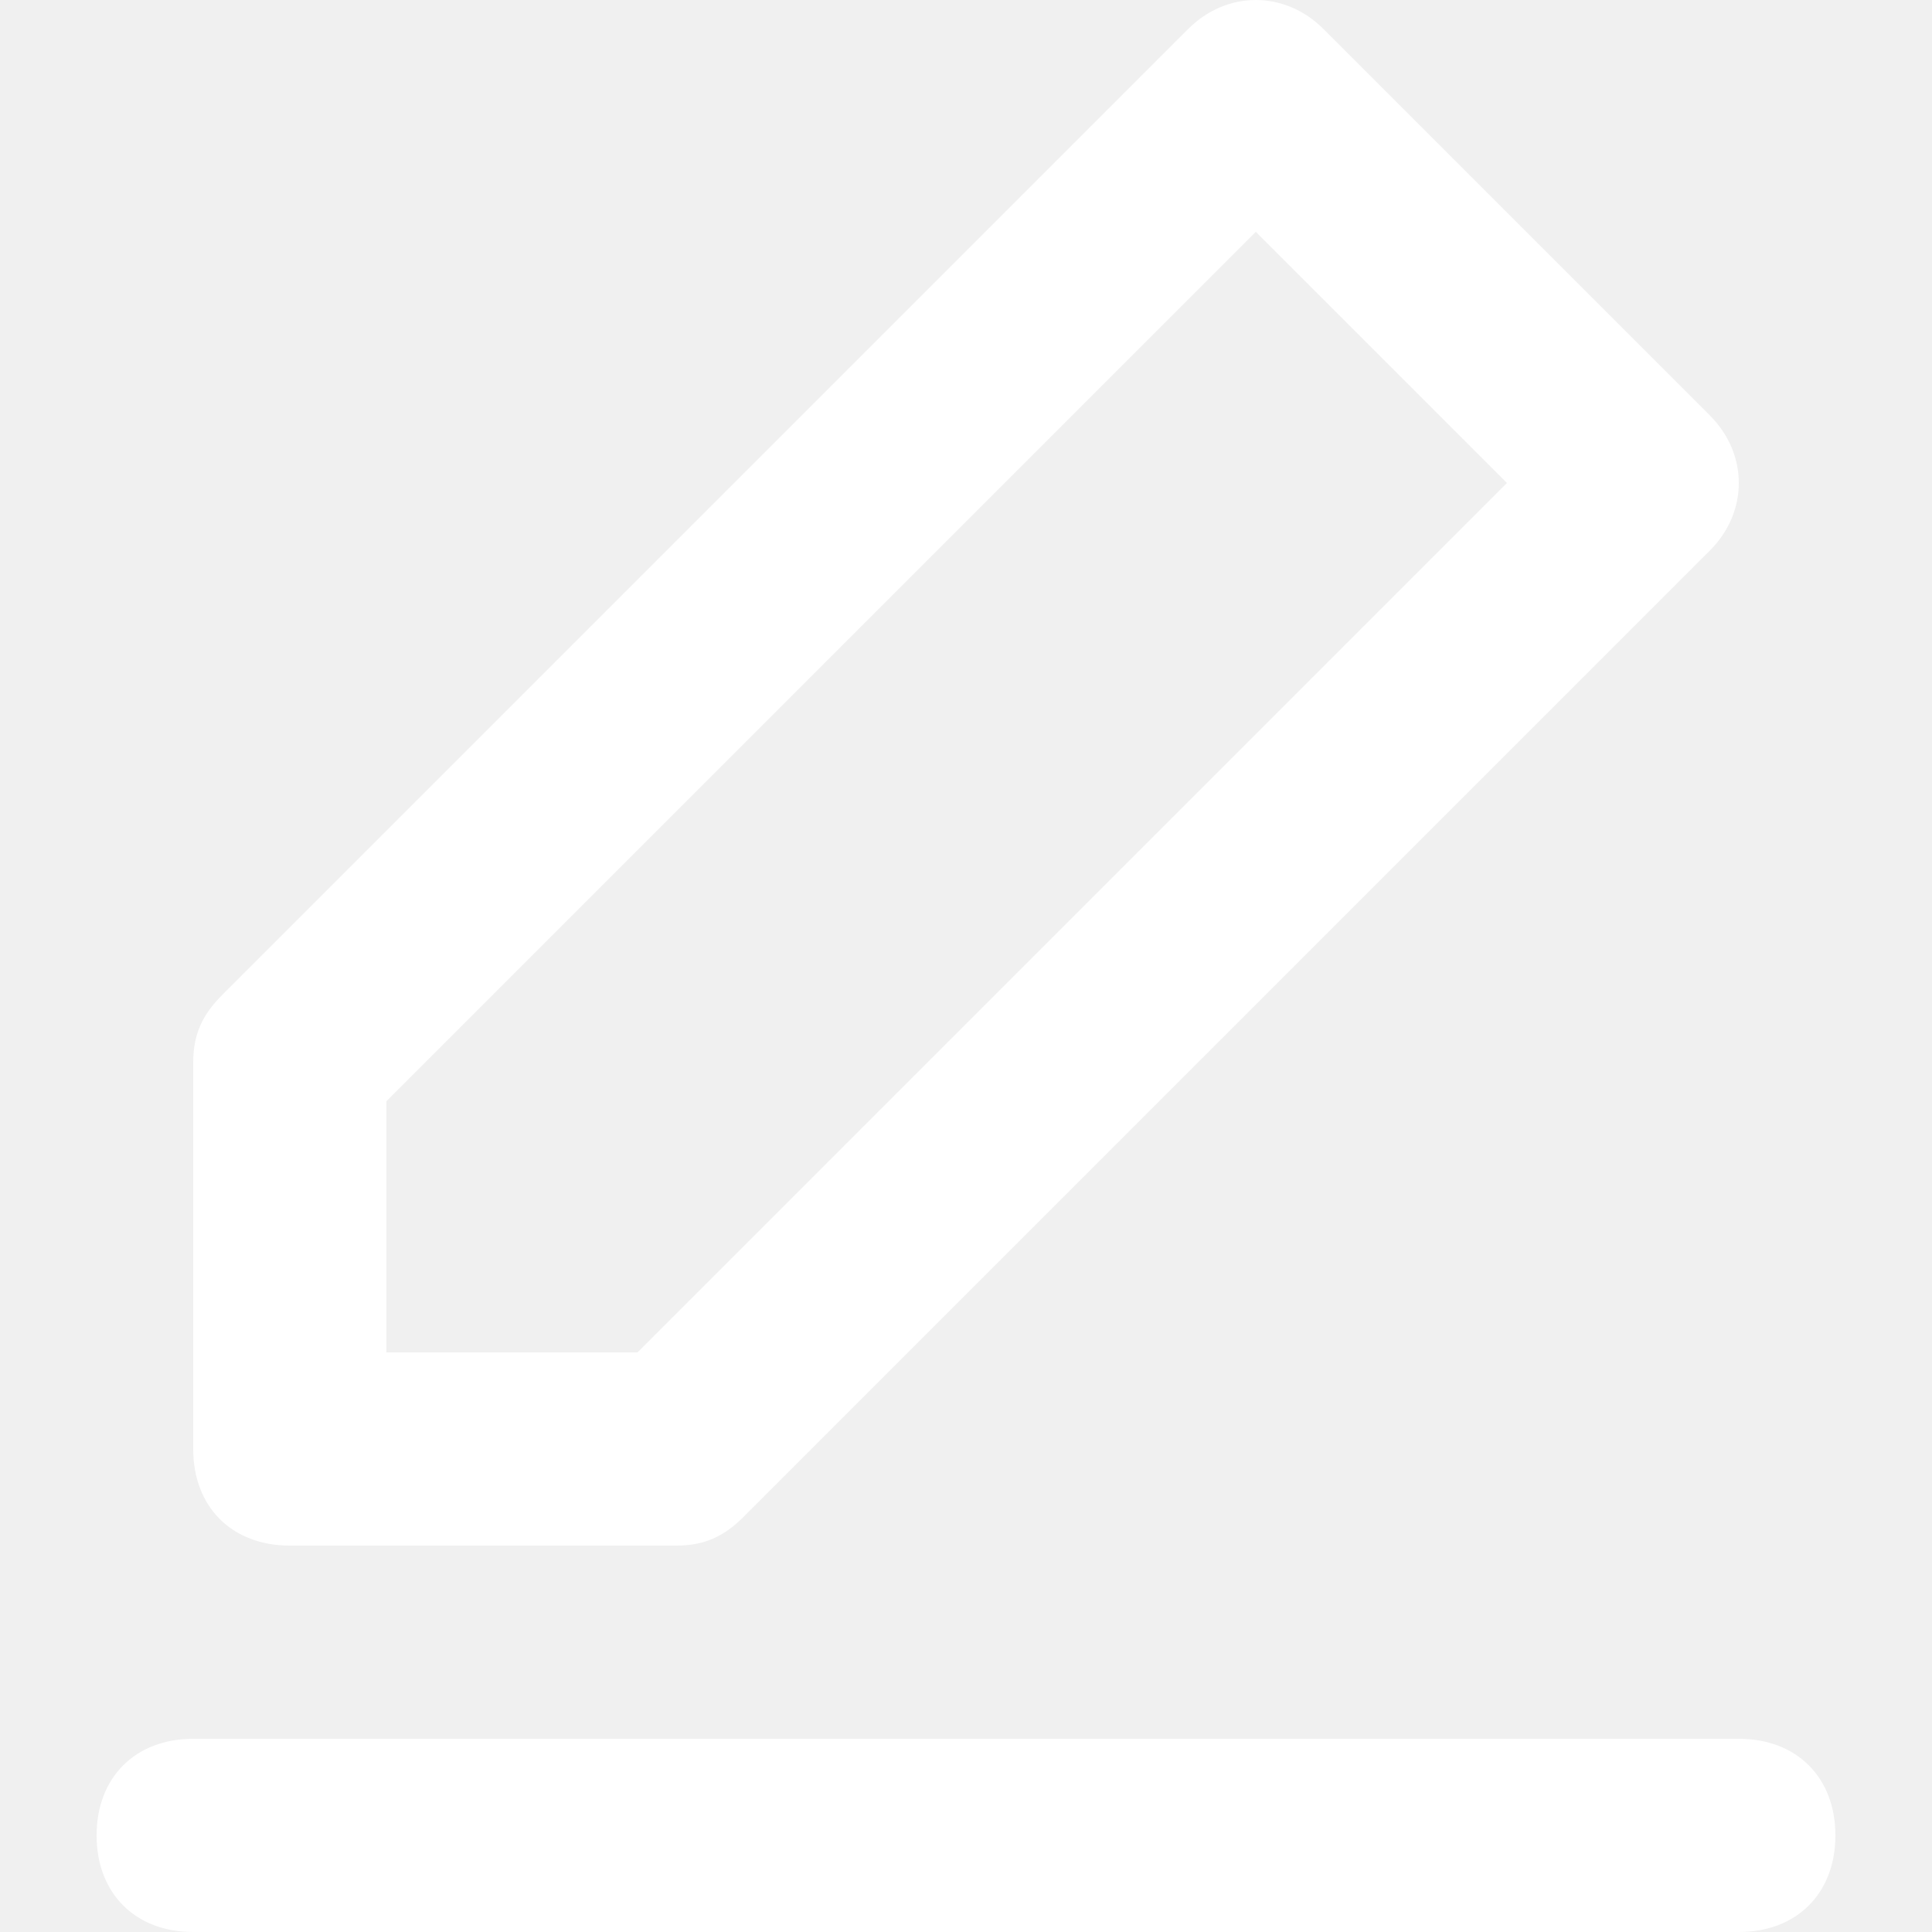
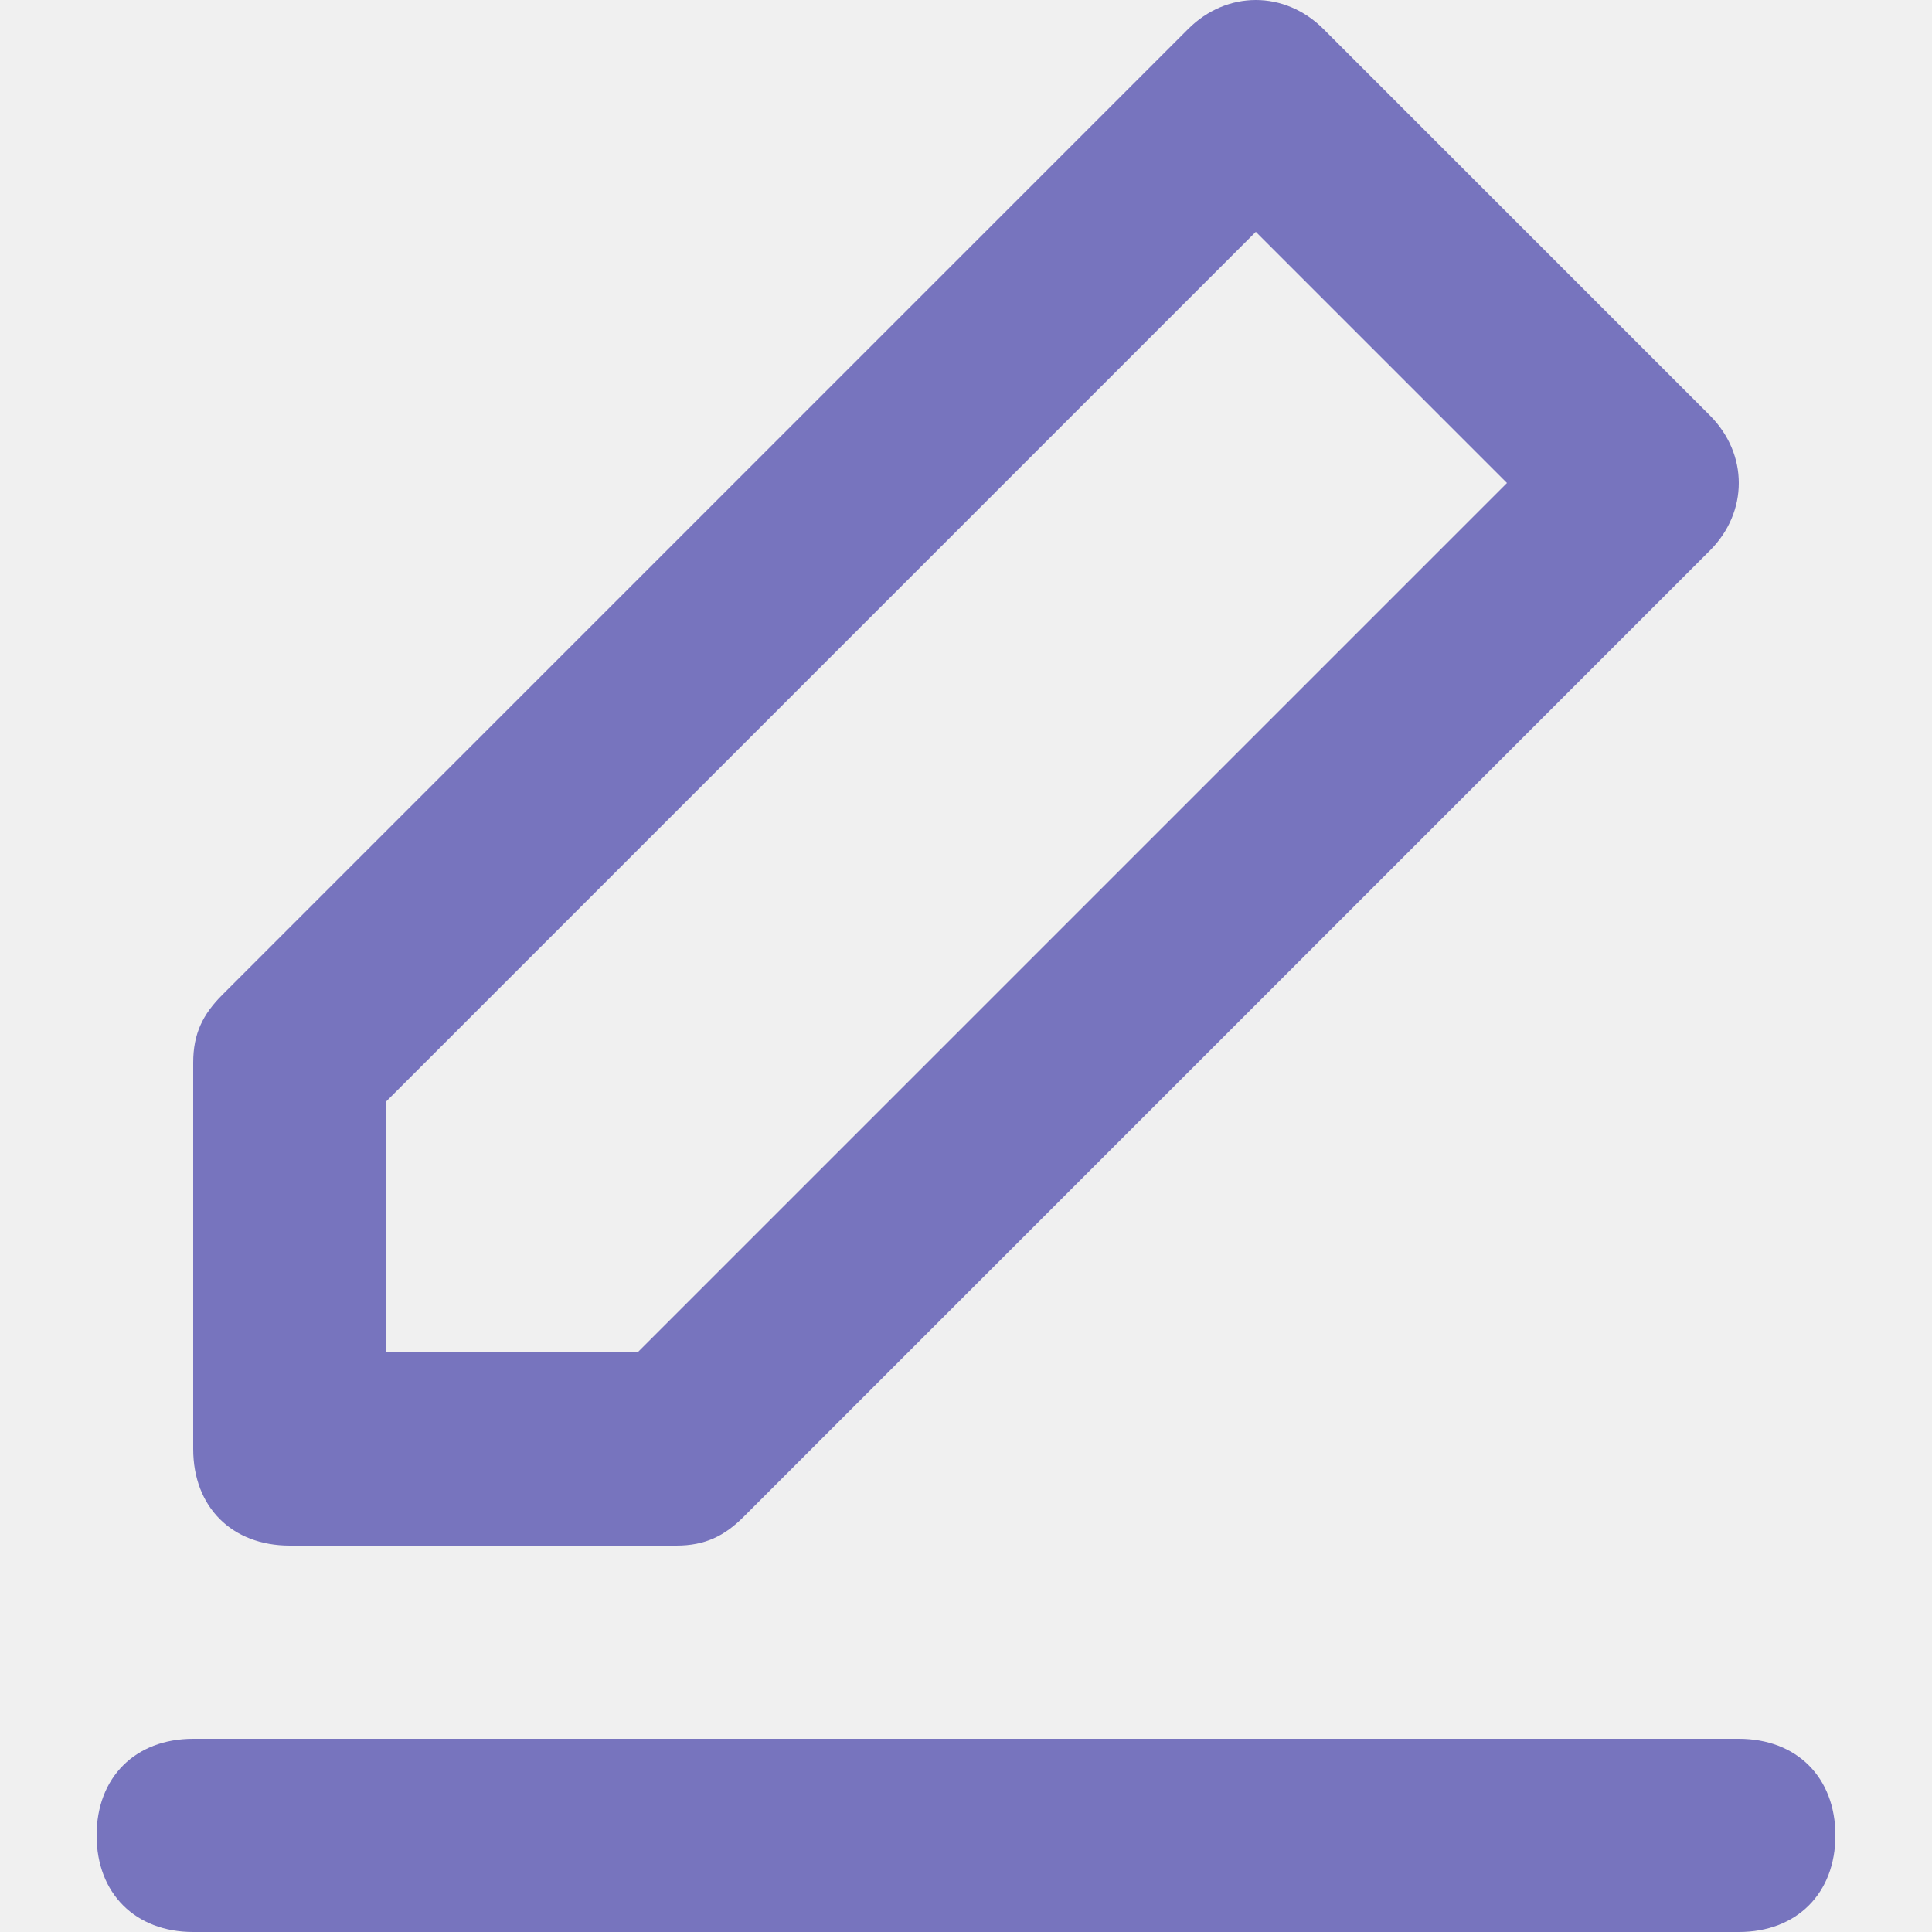
- <svg xmlns="http://www.w3.org/2000/svg" fill="#FFFFFF" version="1.1" id="Layer_1" width="800px" height="800px" viewBox="0 0 20 20" enable-background="new 0 0 20 20" xml:space="preserve">
+ <svg xmlns="http://www.w3.org/2000/svg" fill="#7774be" version="1.1" id="Layer_1" width="800px" height="800px" viewBox="0 0 20 20" enable-background="new 0 0 20 20" xml:space="preserve">
  <path d="M18,20H2c-0.6,0-1-0.4-1-1s0.4-1,1-1h16c0.6,0,1,0.4,1,1S18.6,20,18,20z" />
  <path d="M7,16H3c-0.6,0-1-0.4-1-1v-4c0-0.3,0.1-0.5,0.3-0.7l10-10c0.4-0.4,1-0.4,1.4,0l4,4c0.4,0.4,0.4,1,0,1.4l-10,10  C7.5,15.9,7.3,16,7,16z M4,14h2.6l9-9L13,2.4l-9,9V14z" />
</svg>
